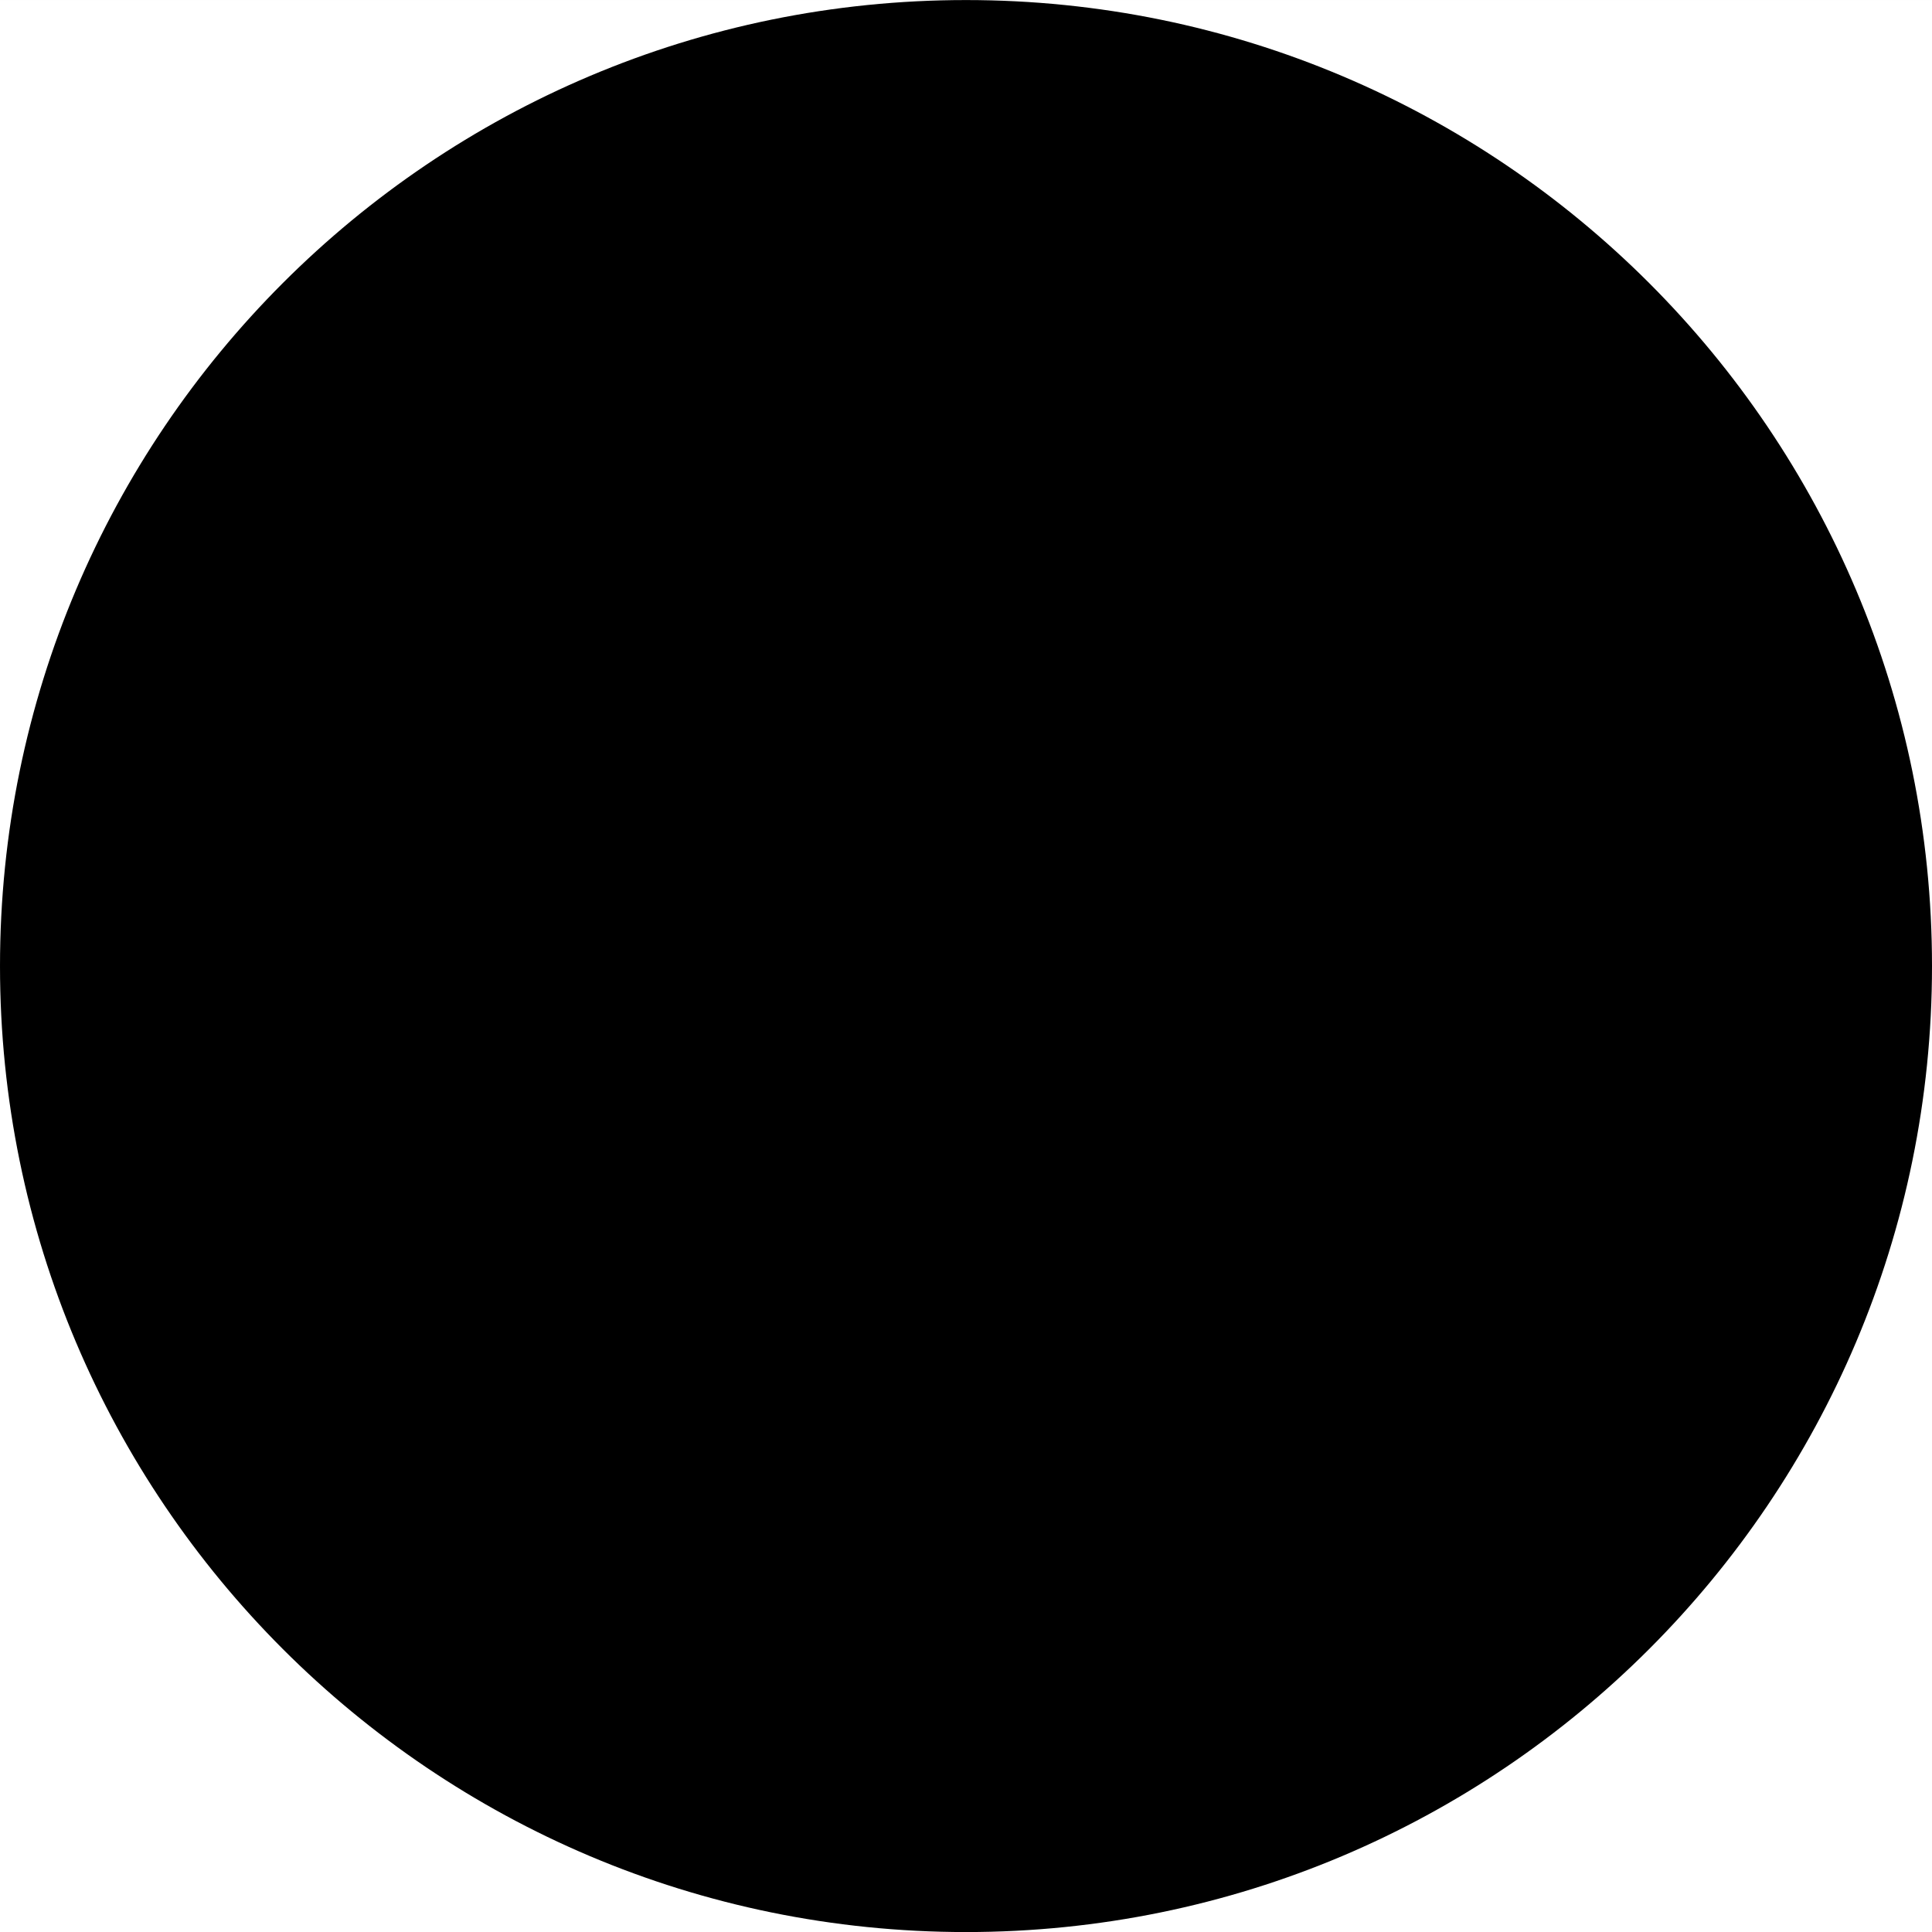
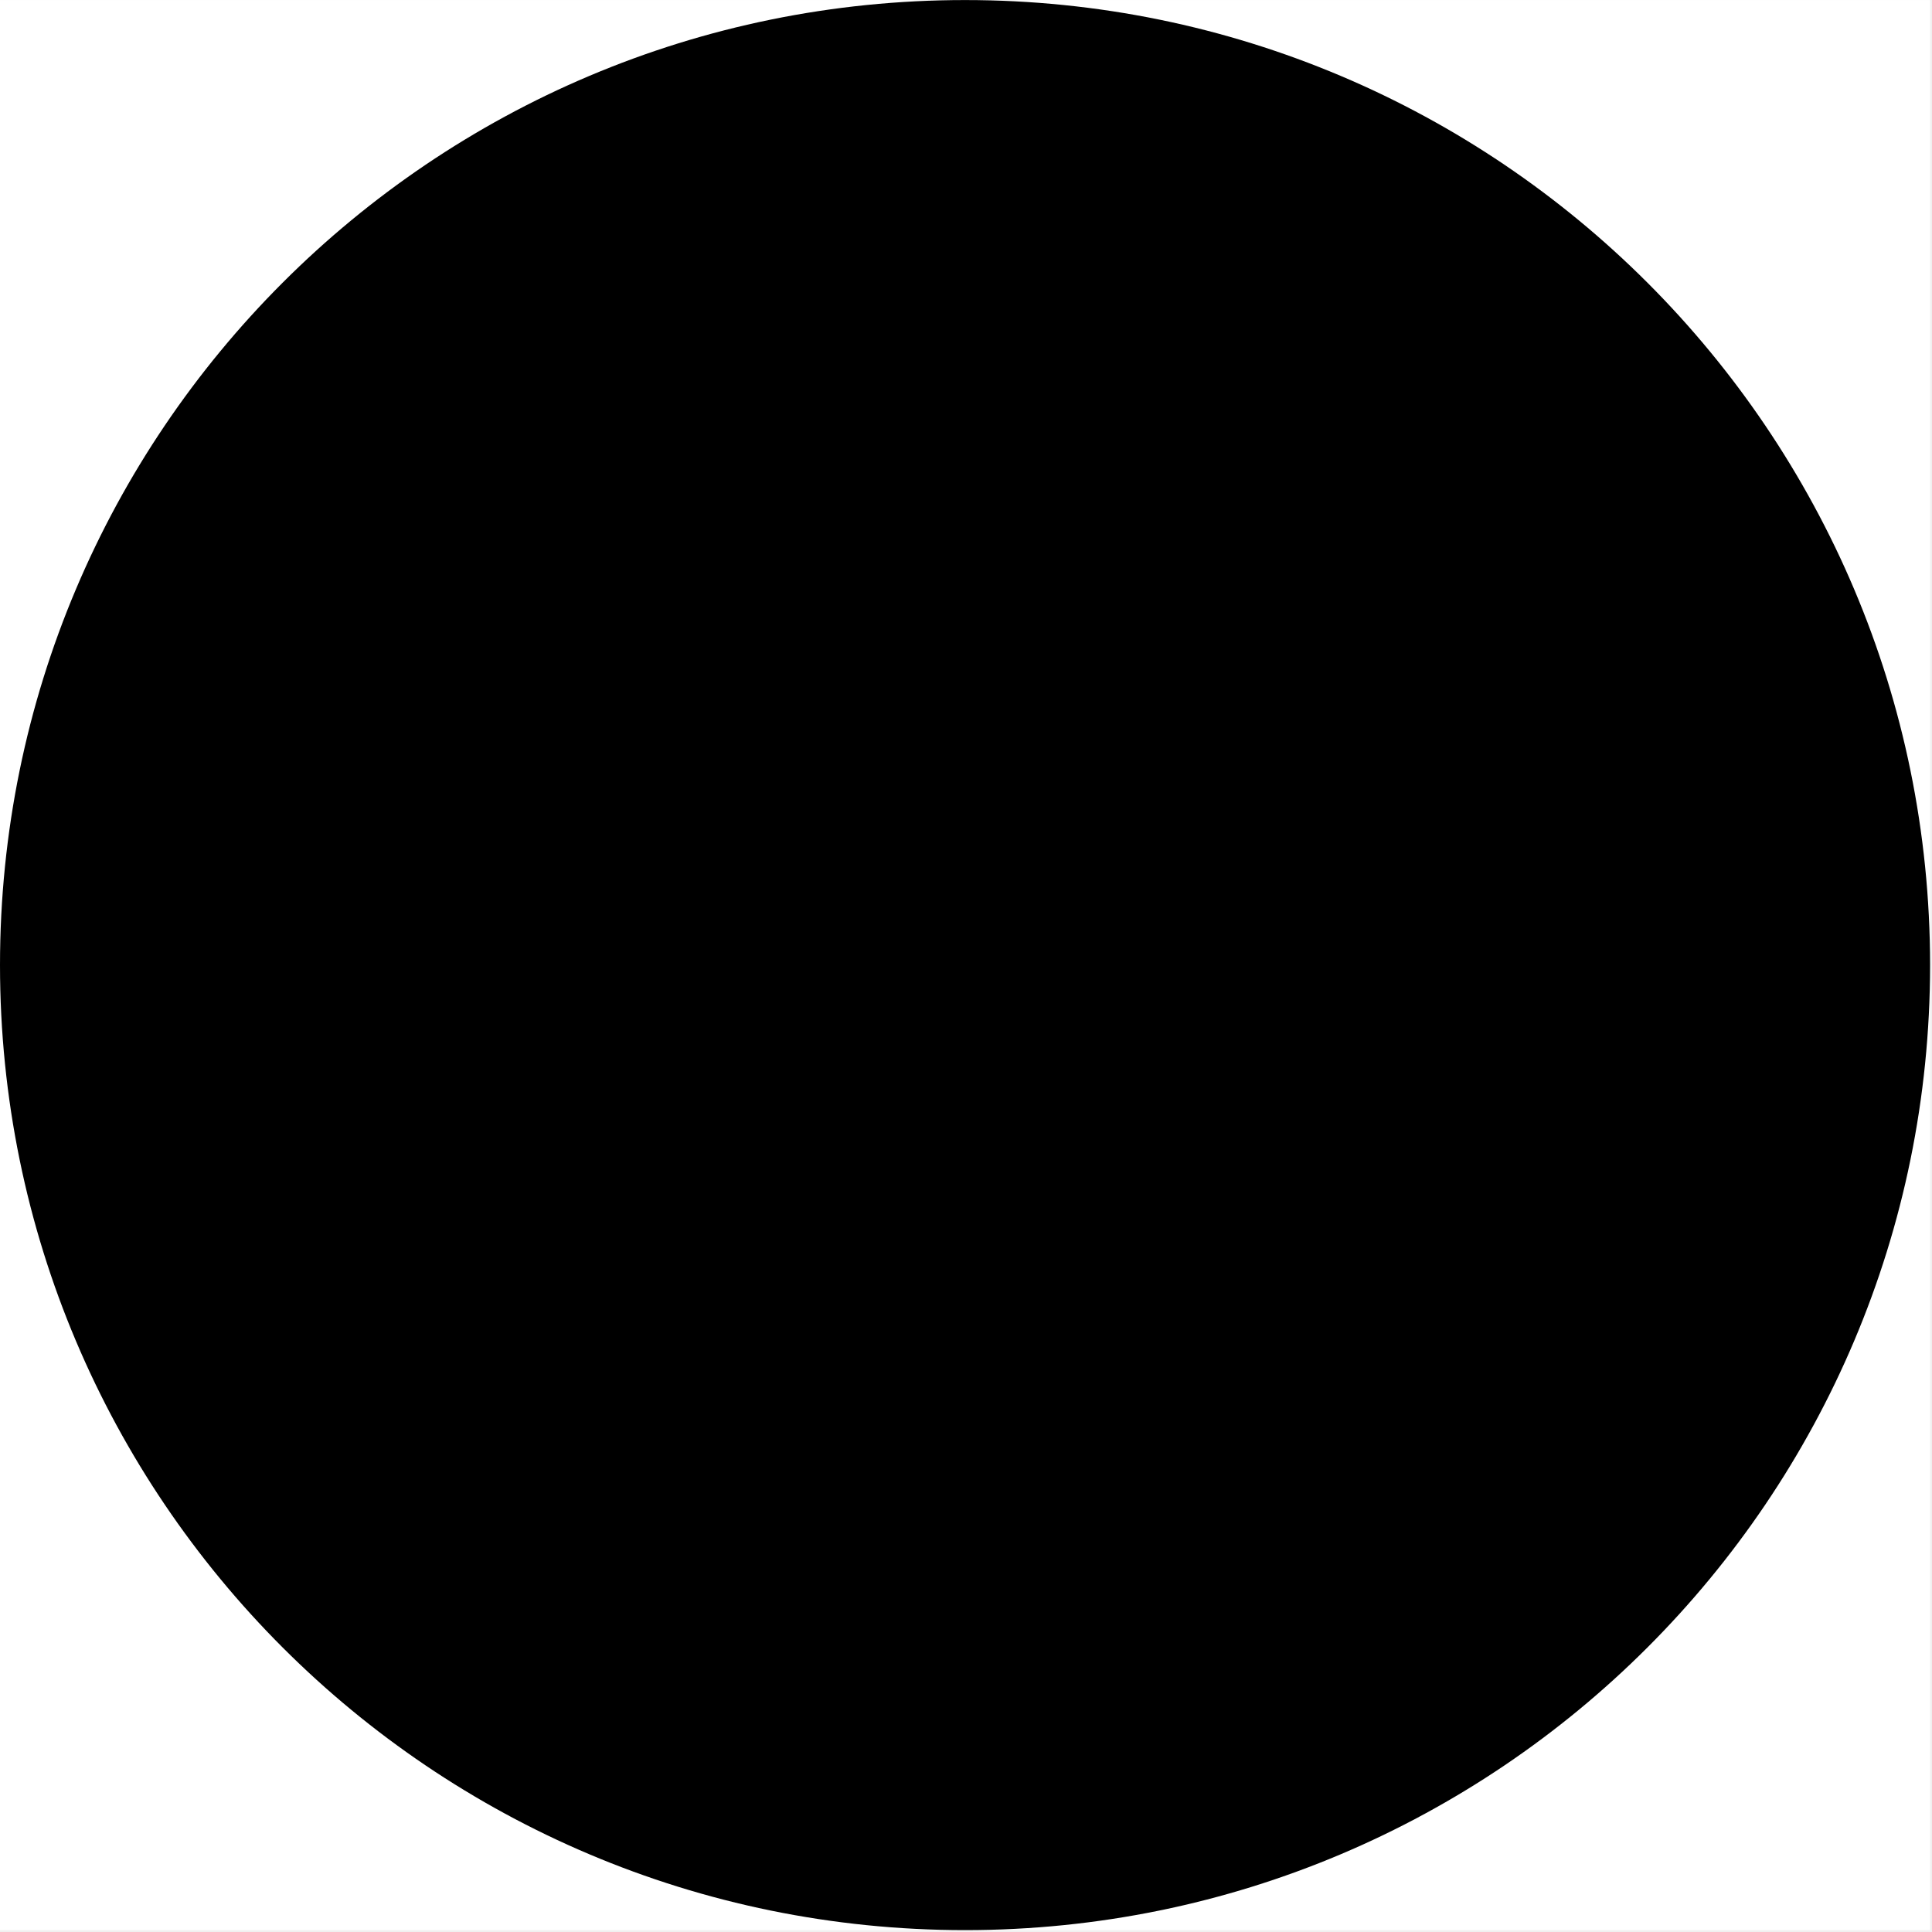
- <svg xmlns="http://www.w3.org/2000/svg" xmlns:xlink="http://www.w3.org/1999/xlink" width="1000" height="1000" viewBox="0 0 1000 1000" version="1.1">
+ <svg xmlns="http://www.w3.org/2000/svg" xmlns:xlink="http://www.w3.org/1999/xlink" width="1001" height="1001" viewBox="0 0 1001 1001" version="1.1">
  <g id="Canvas" transform="matrix(83.3333 0 0 83.3333 -2333.33 -16333.3)">
-     <g id="u25CF-BLACK CIRCLE" style="mix-blend-mode:normal;">
+     <g id="u25CF-BLACK CIRCLE">
      <path d="M 28 196L 40 196L 40 208L 28 208L 28 196Z" fill="#FFFFFF" />
-       <g id="Ellipse 2" style="mix-blend-mode:normal;">
-         <use xlink:href="#path0_fill" transform="translate(28 196)" style="mix-blend-mode:normal;" />
+       <g id="Ellipse 2">
+         <use xlink:href="#path0_fill" transform="translate(28 196)" />
      </g>
    </g>
  </g>
  <defs>
    <path id="path0_fill" d="M 12 6C 12 9.314 9.314 12 6 12C 2.686 12 0 9.314 0 6C 0 2.686 2.686 0 6 0C 9.314 0 12 2.686 12 6Z" />
  </defs>
</svg>
